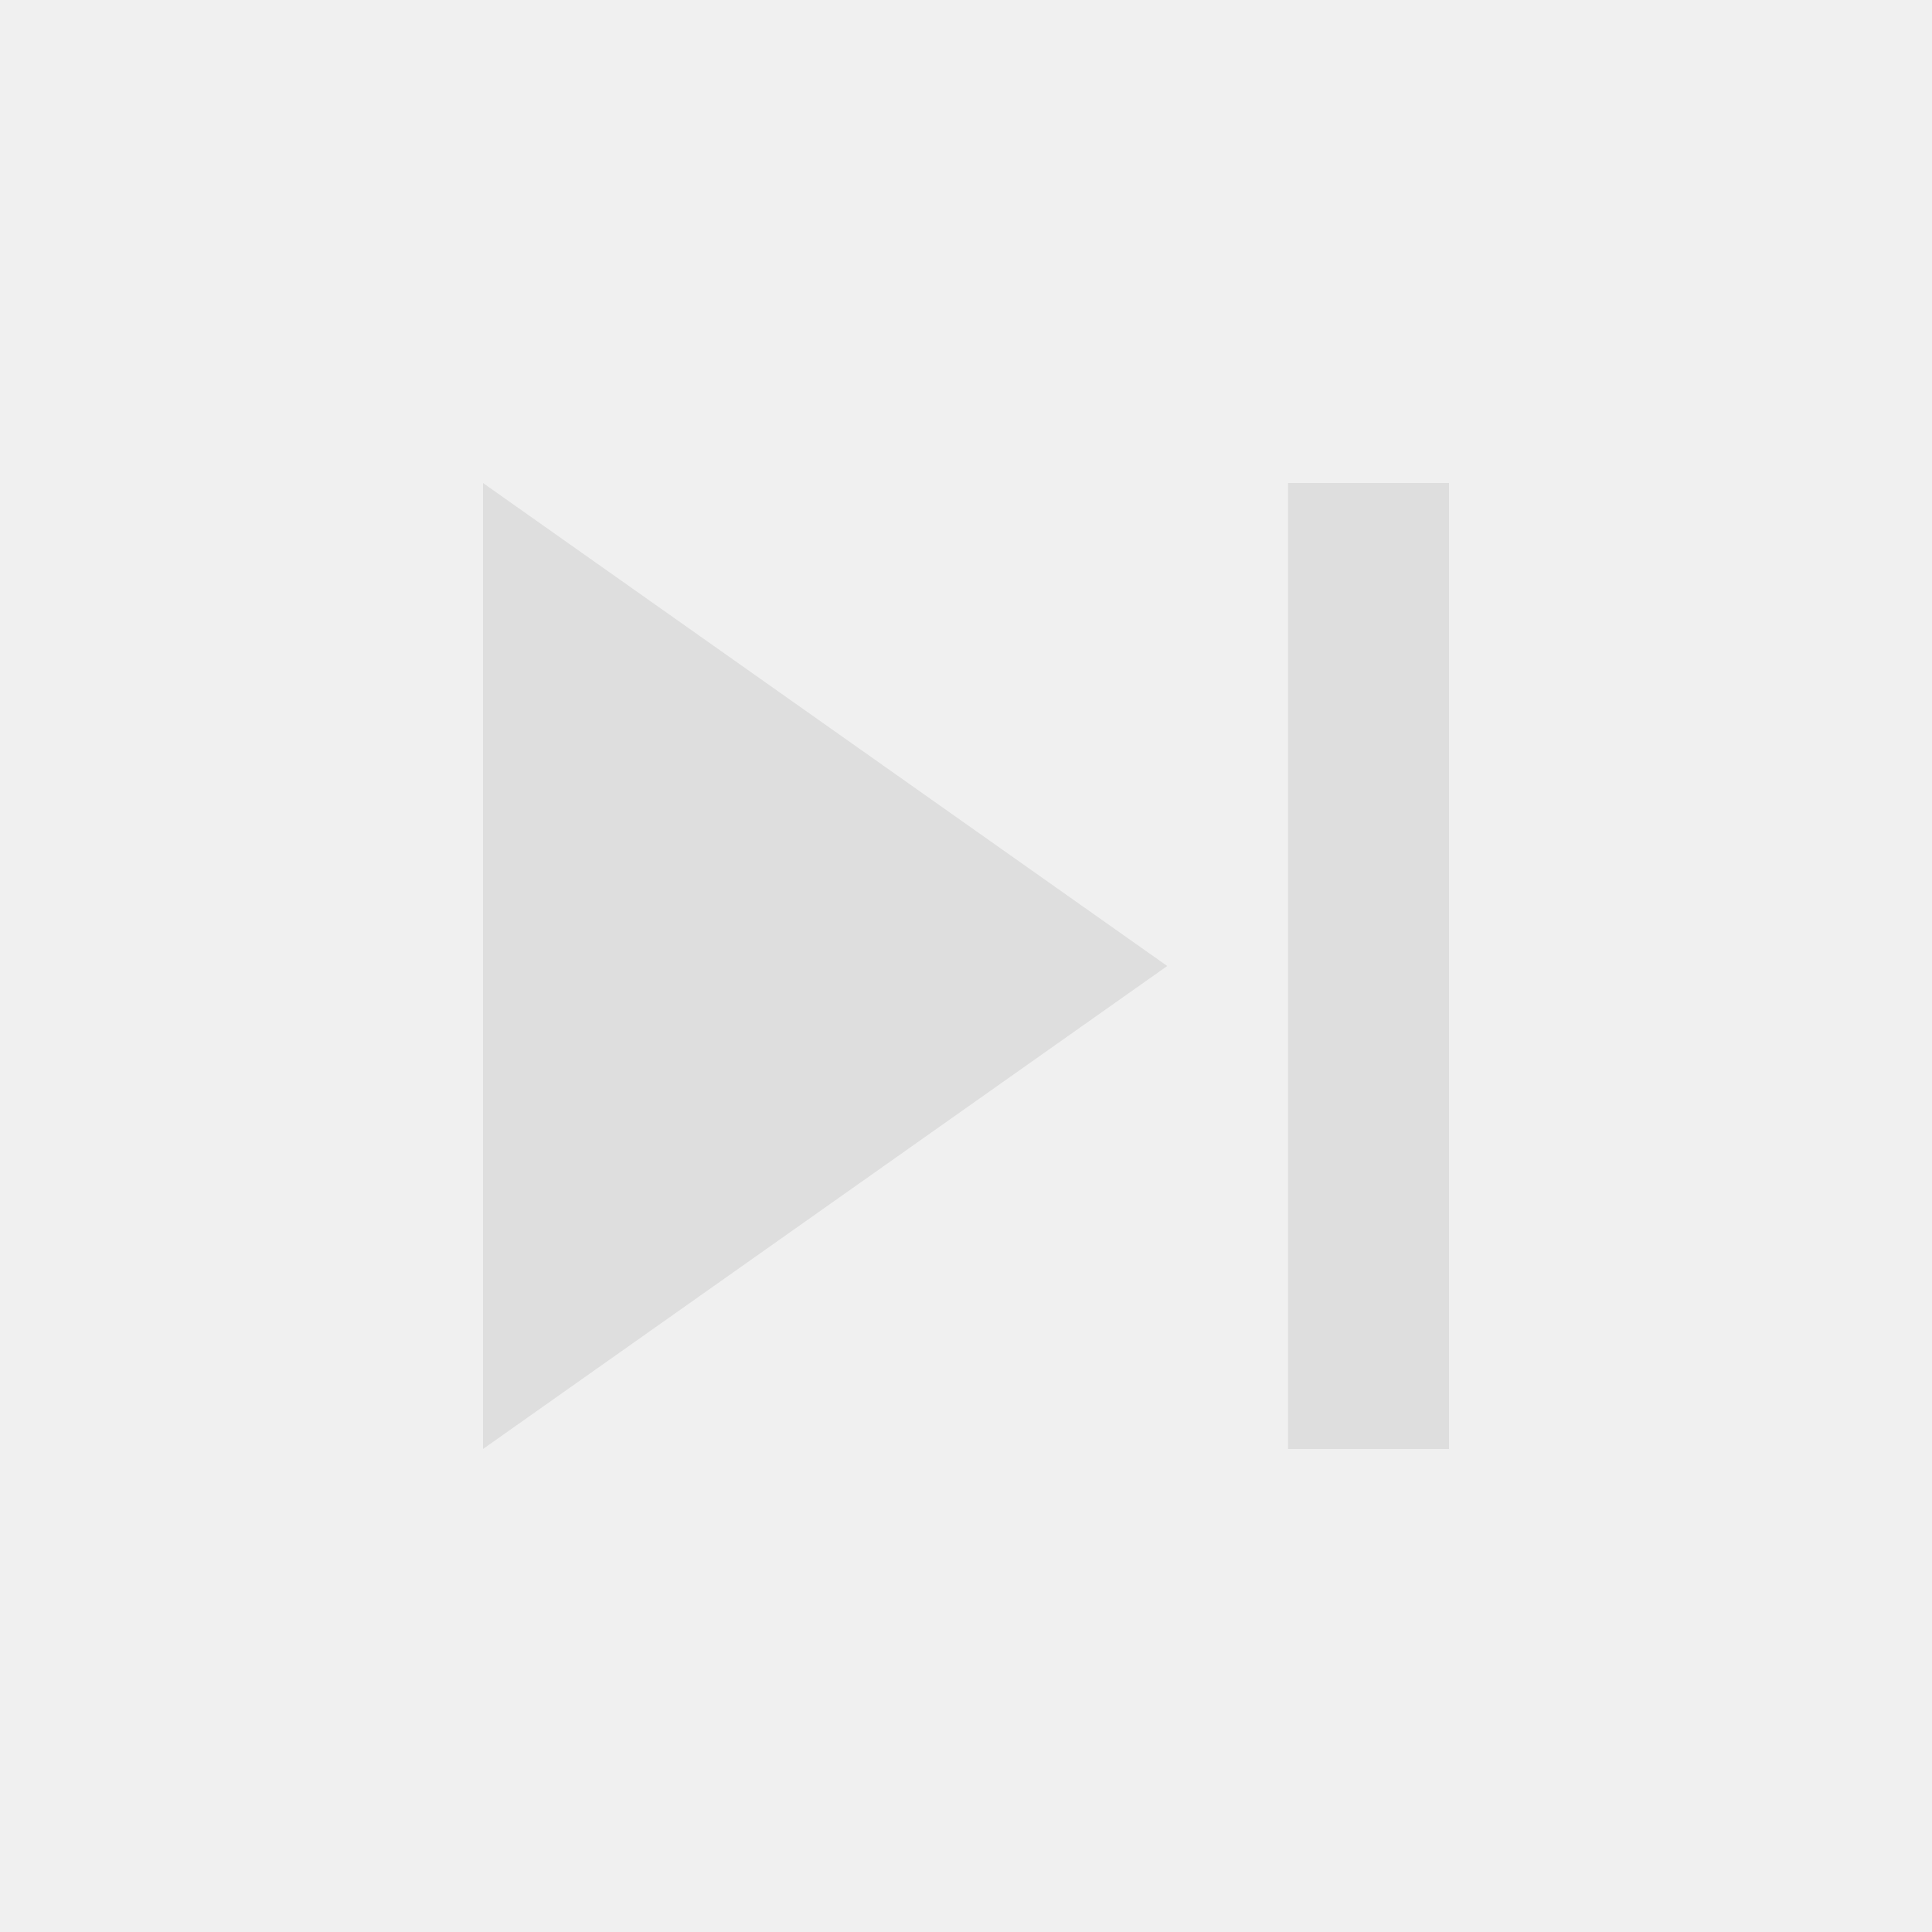
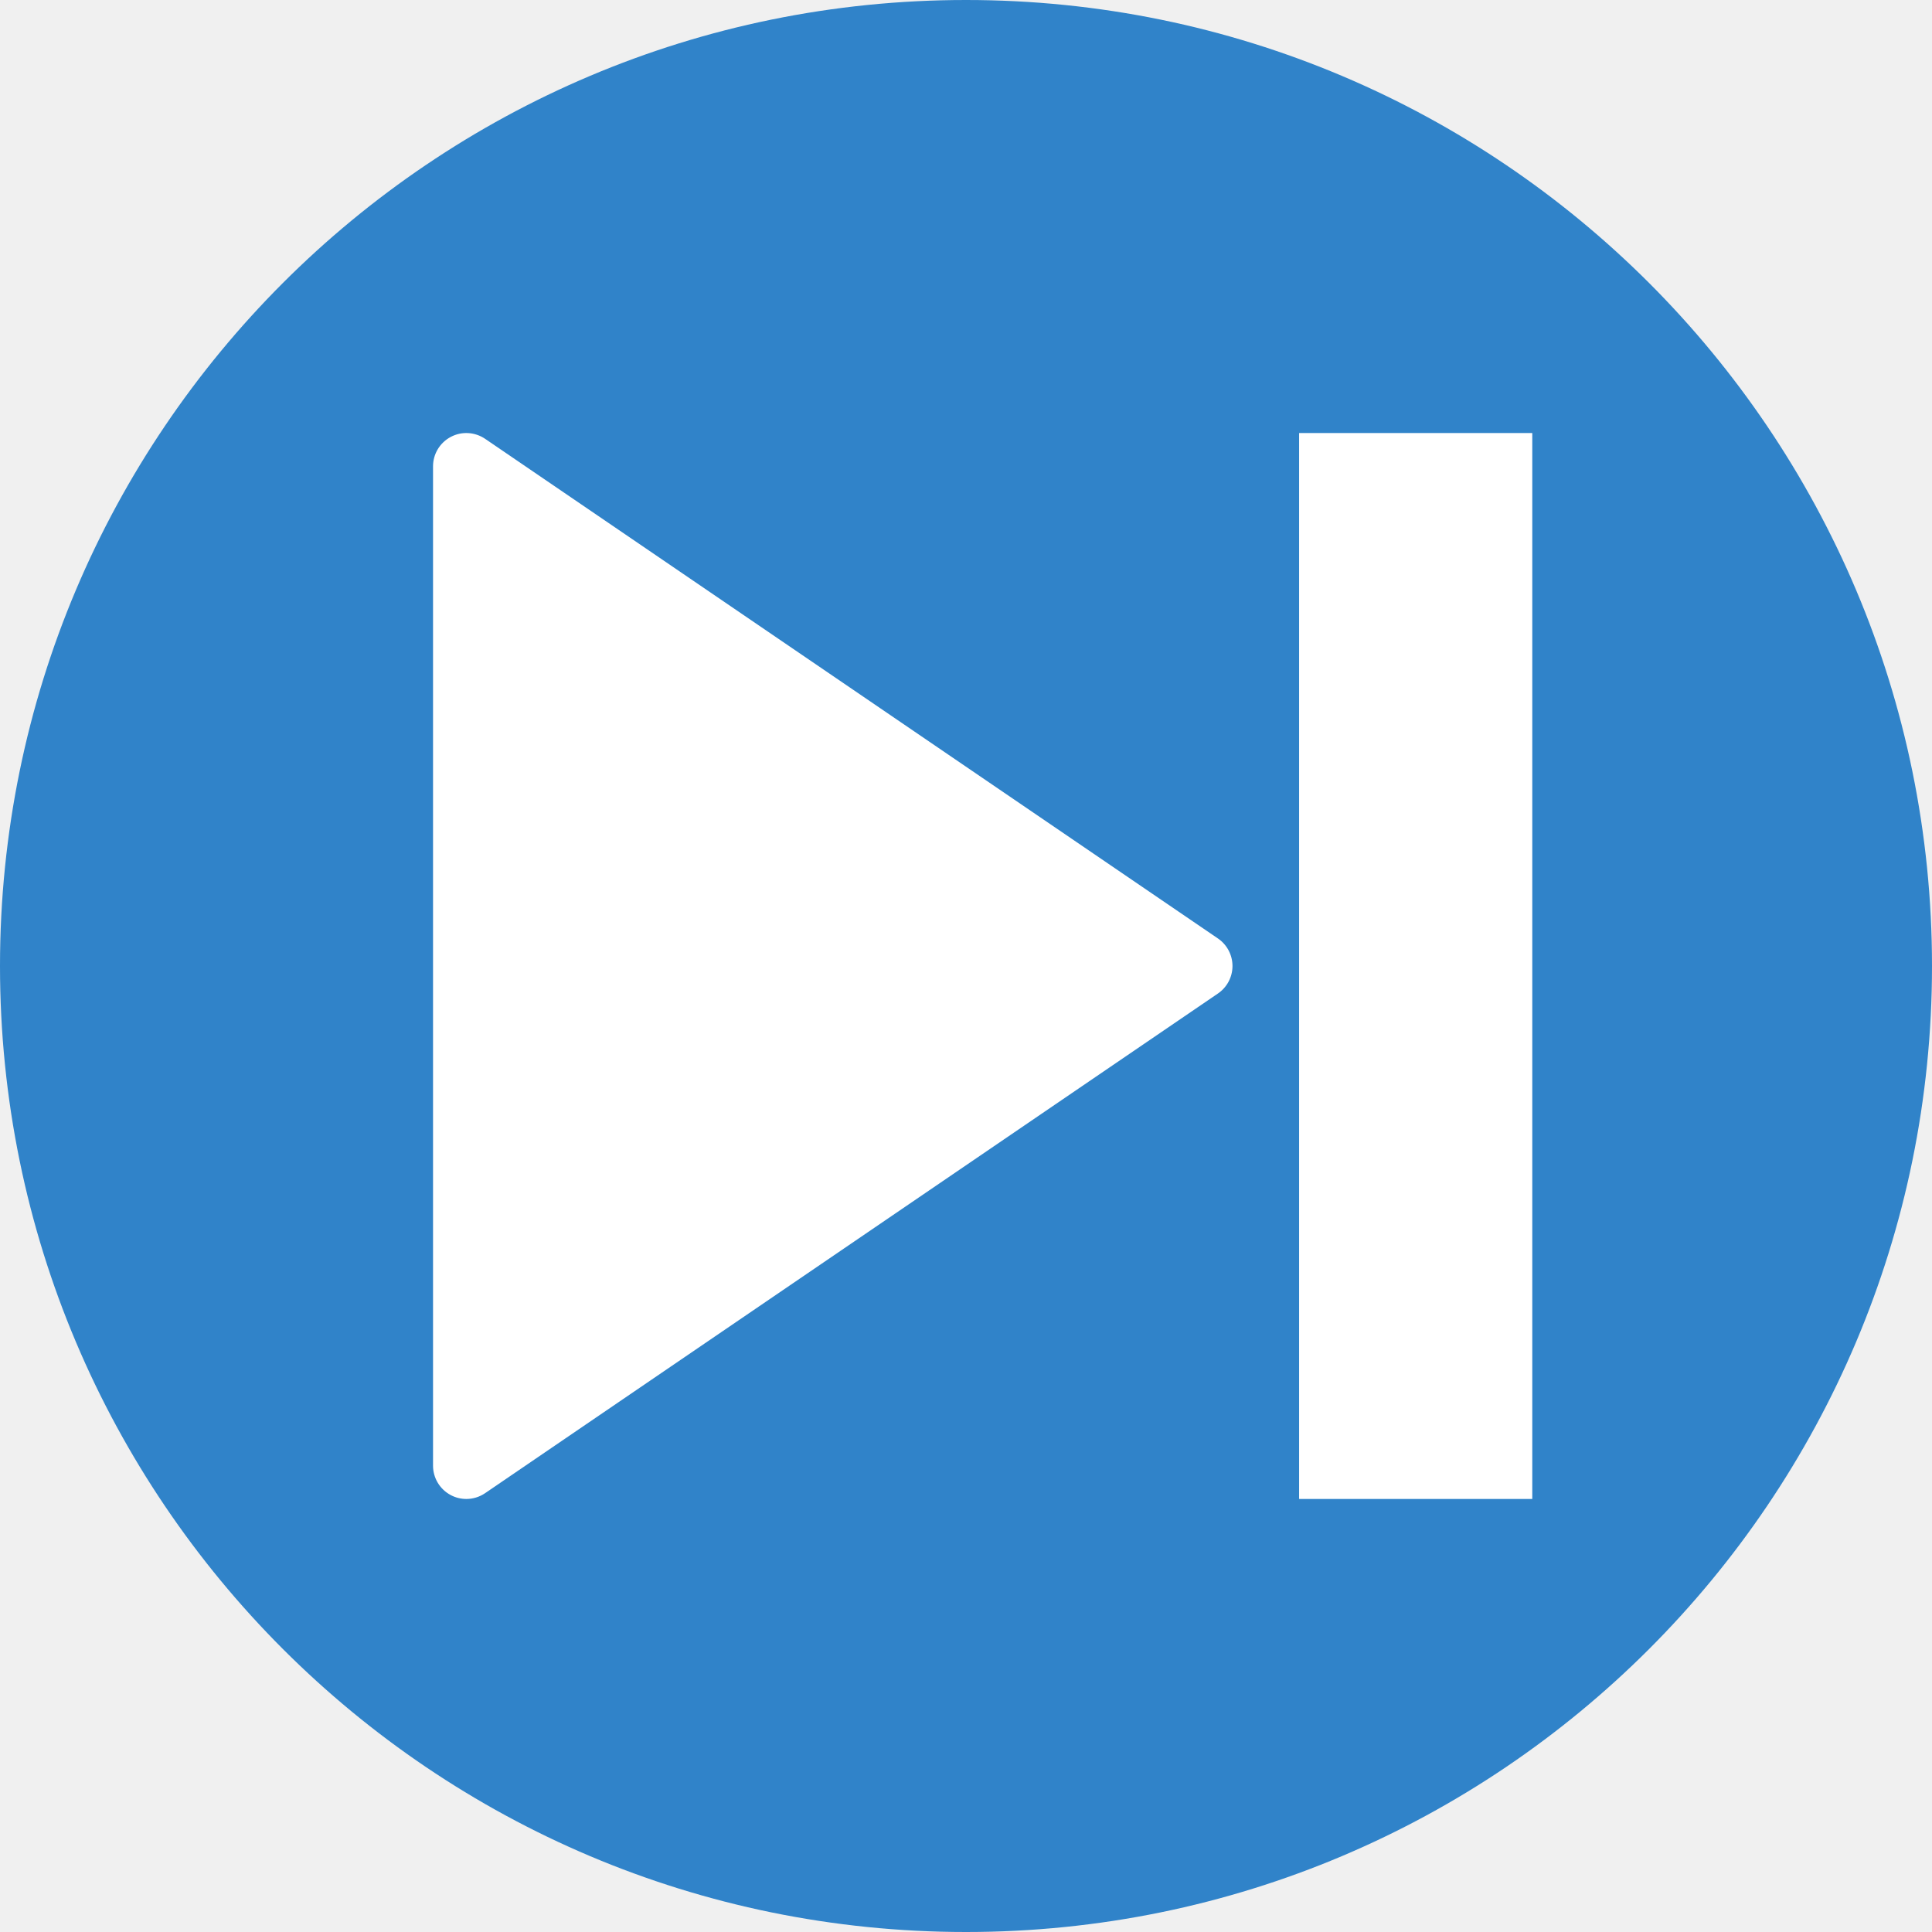
- <svg xmlns="http://www.w3.org/2000/svg" height="24" viewBox="0 0 24 24" width="24">
-   <path d="M0 0h24v24H0z" fill="none" />
-   <path fill="rgb(222,222,222)" d="M6 18l8.5-6L6 6v12zM16 6v12h2V6h-2z" />
+ <svg xmlns="http://www.w3.org/2000/svg" version="1.1" id="Capa_1" x="0px" y="0px" viewBox="0 0 58 58" style="enable-background:new 0 0 58 58;" xml:space="preserve">
+   <circle style="fill:#3083C9;" cx="29" cy="29" r="29" />
+   <g>
+     <polygon style="fill:#FFFFFF;" points="36,29 14,44 14,29.273 14,14  " />
+     <path style="fill:#FFFFFF;" d="M14,45c-0.16,0-0.321-0.038-0.467-0.116C13.205,44.711,13,44.371,13,44V14   c0-0.371,0.205-0.711,0.533-0.884c0.327-0.174,0.724-0.15,1.031,0.058l22,15C36.836,28.36,37,28.669,37,29s-0.164,0.64-0.437,0.826   l-22,15C14.394,44.941,14.197,45,14,45z M15,15.893v26.215L34.225,29L15,15.893z" />
+   </g>
+   <g>
+     <rect x="40" y="14" style="fill:#FFFFFF;" width="5" height="30" />
+     <path style="fill:#FFFFFF;" d="M46,45h-7V13h7V45z M41,43h3V15h-3V43z" />
+   </g>
+   <g>
+ </g>
+   <g>
+ </g>
+   <g>
+ </g>
+   <g>
+ </g>
+   <g>
+ </g>
+   <g>
+ </g>
+   <g>
+ </g>
+   <g>
+ </g>
+   <g>
+ </g>
+   <g>
+ </g>
+   <g>
+ </g>
+   <g>
+ </g>
+   <g>
+ </g>
+   <g>
+ </g>
+   <g>
+ </g>
</svg>
